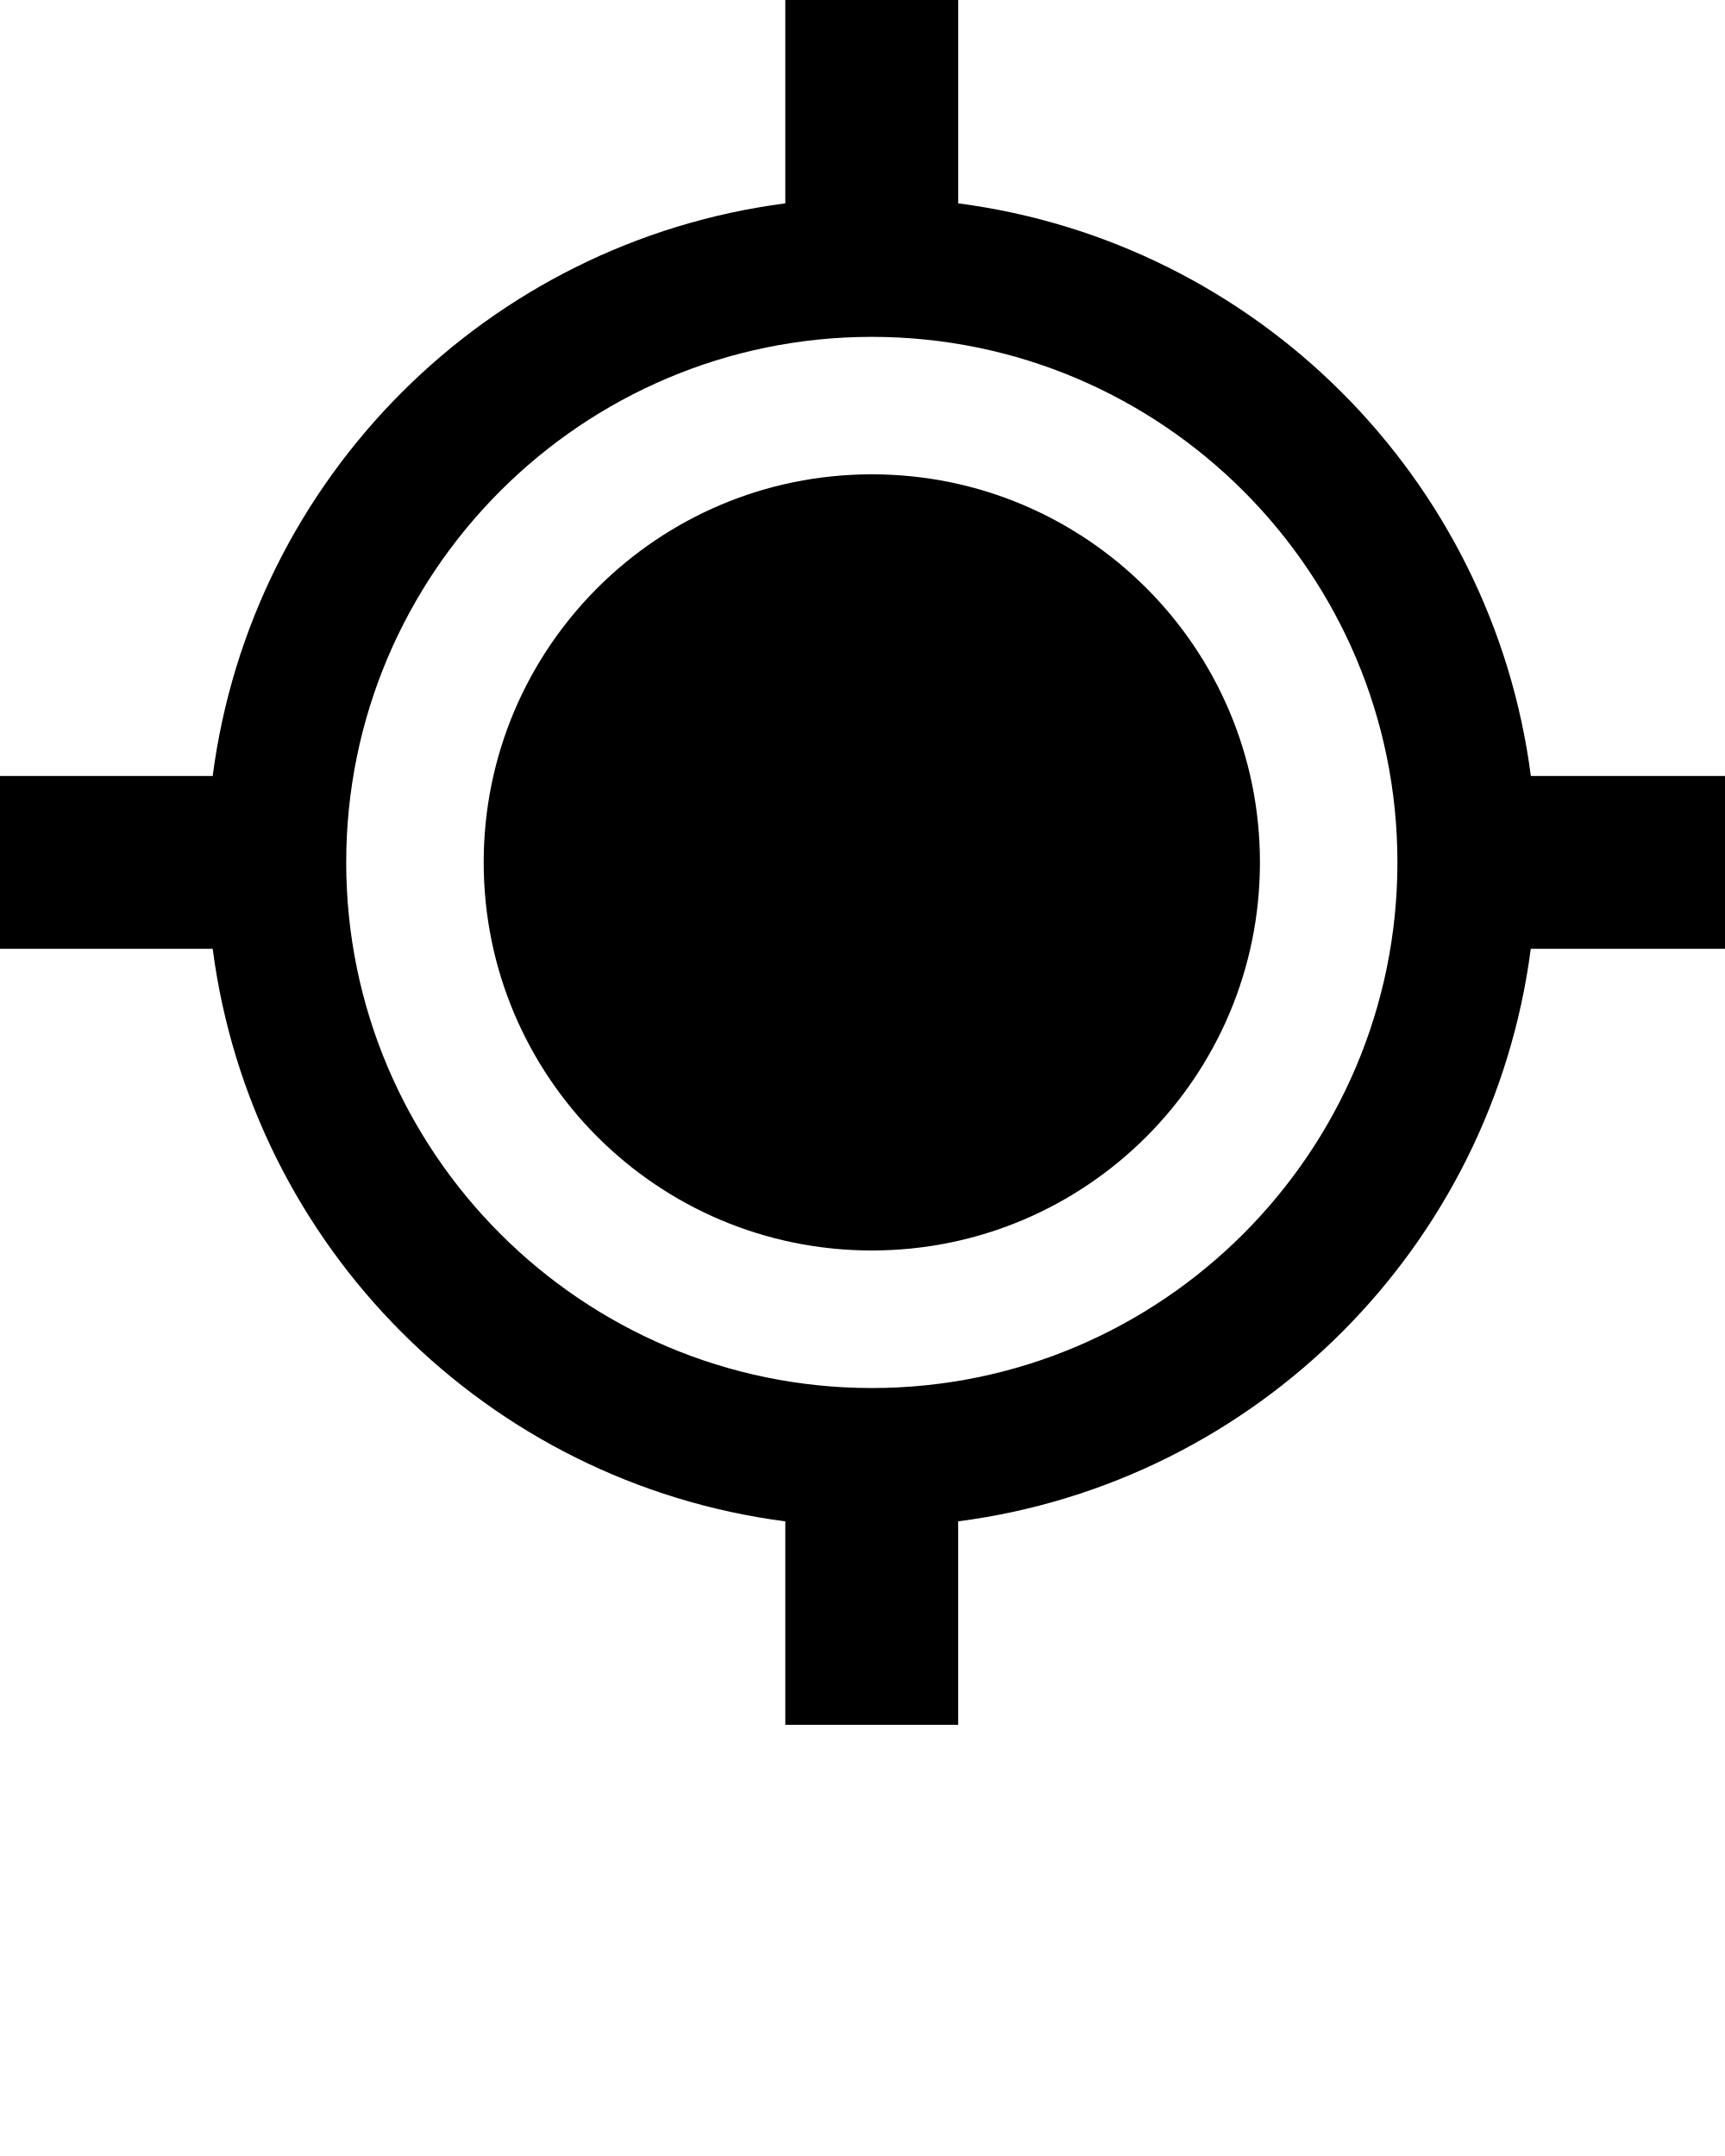
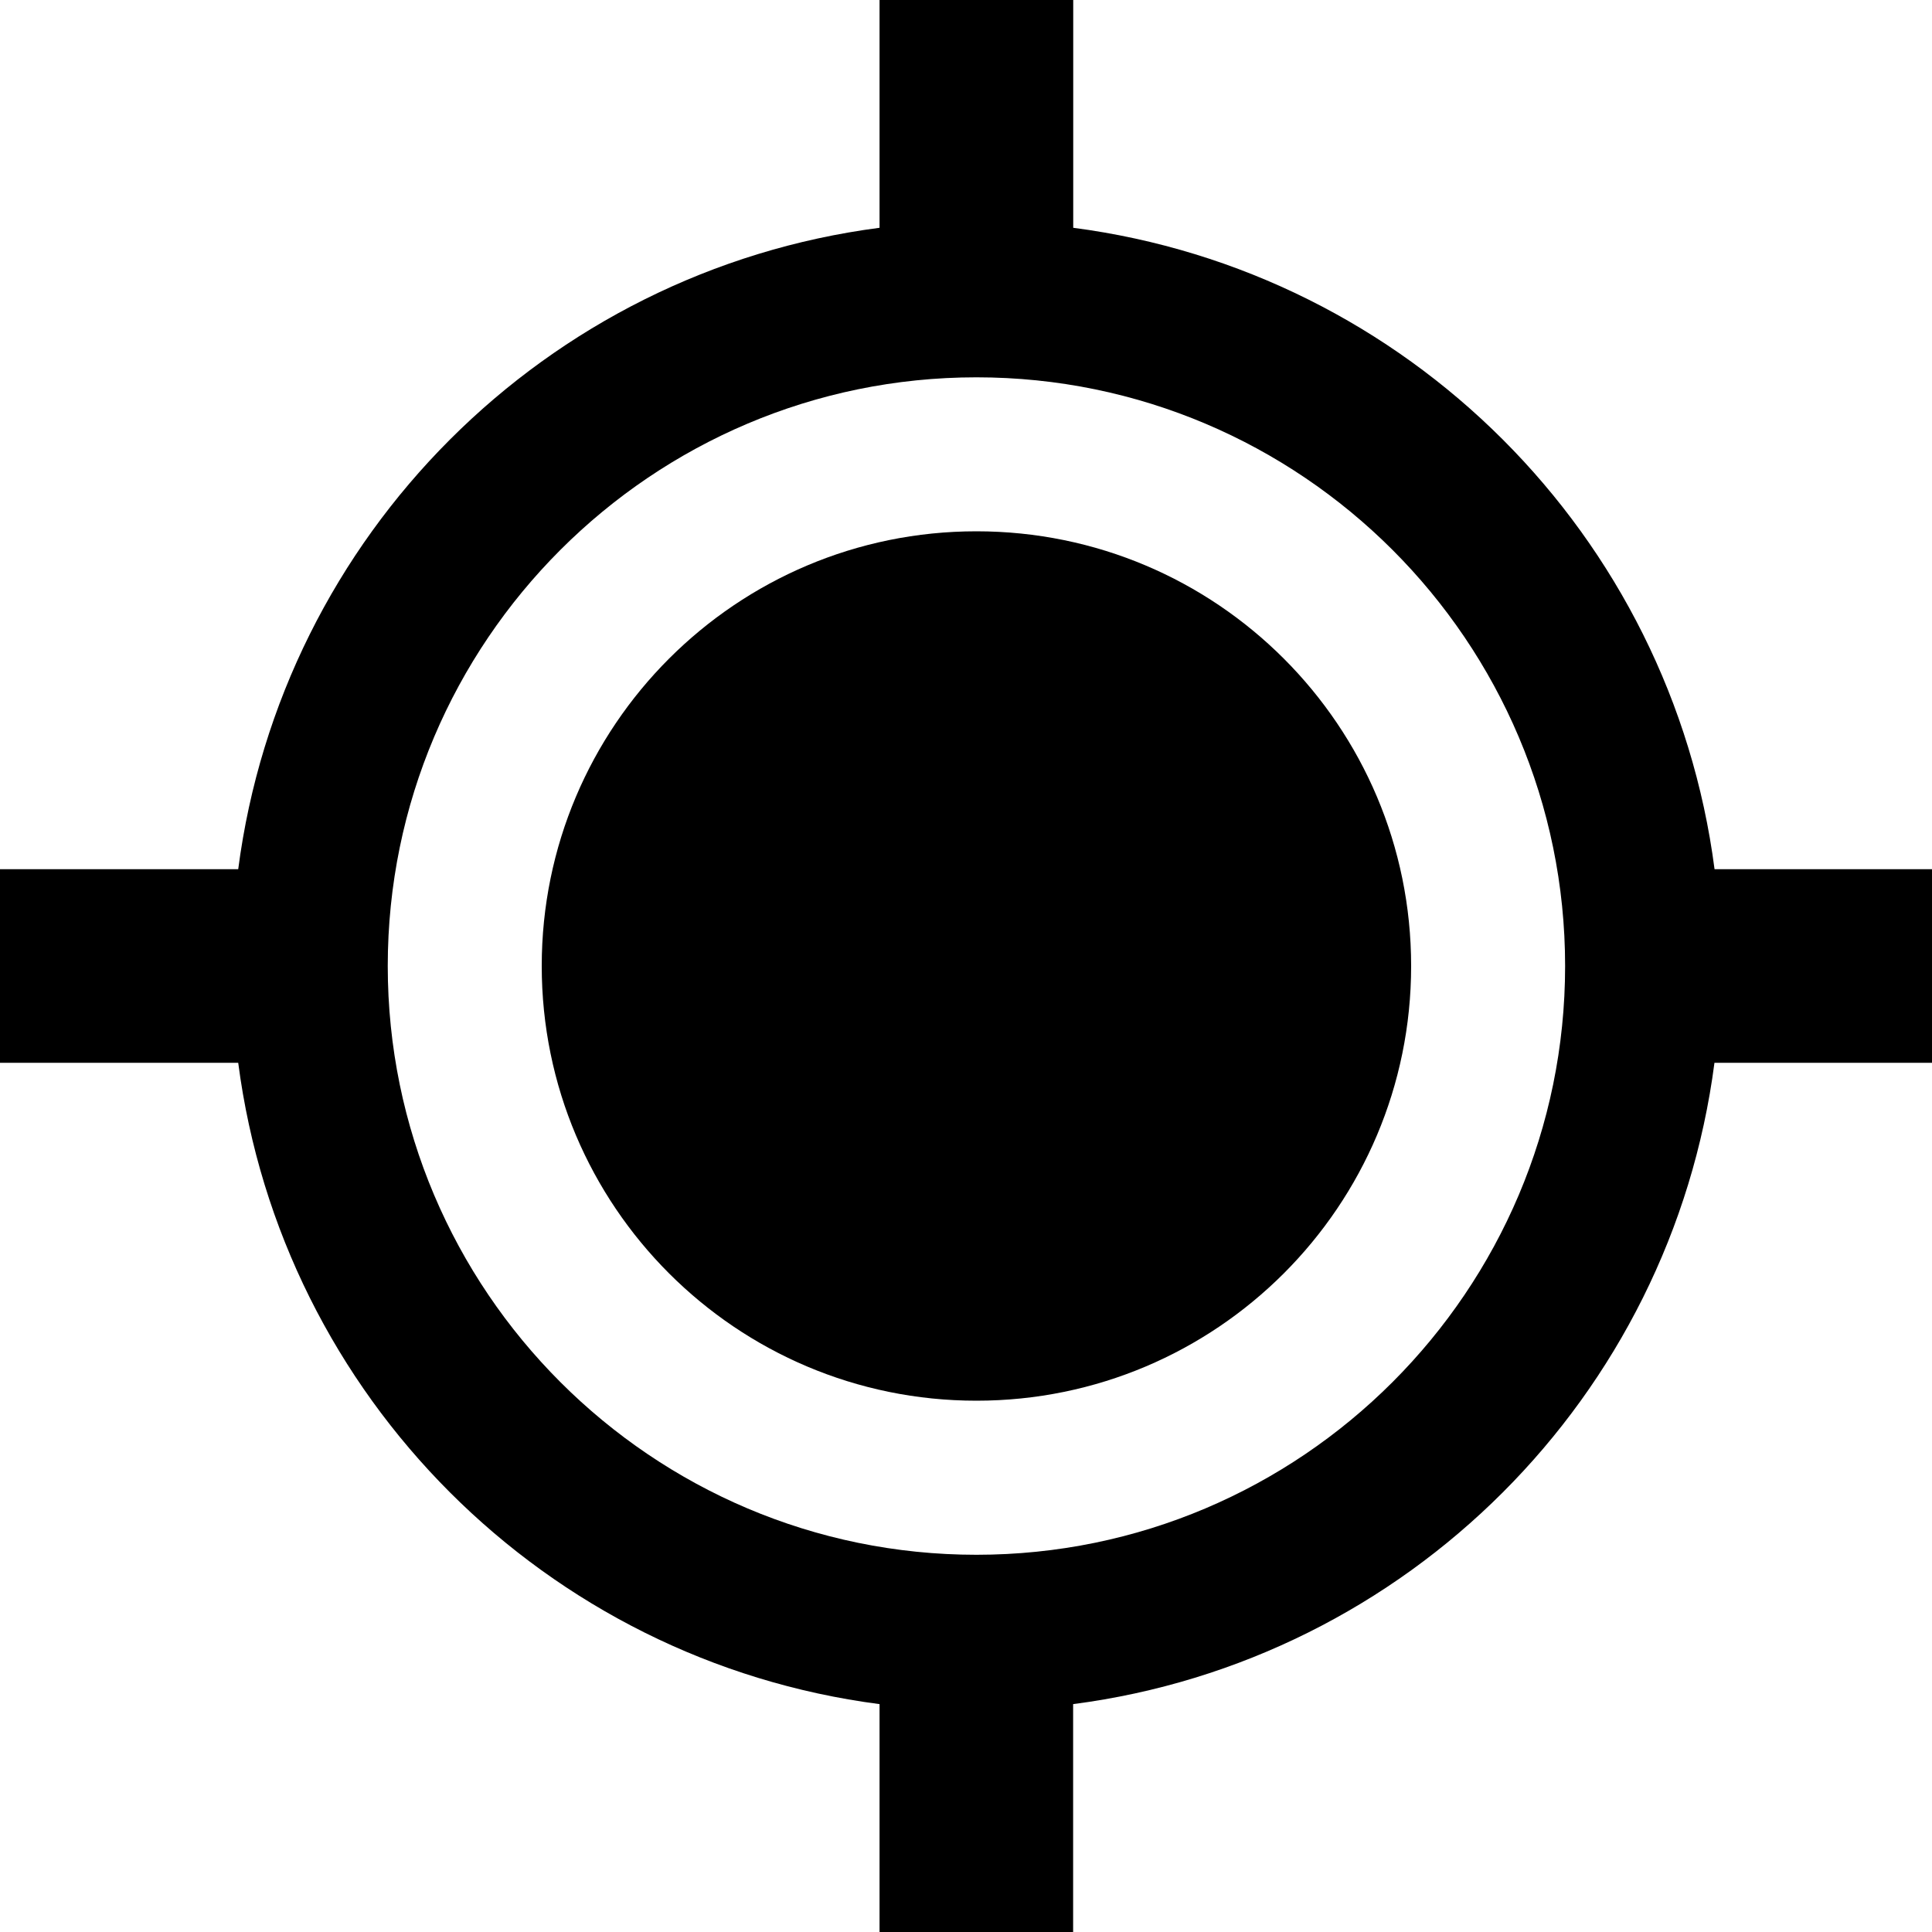
- <svg xmlns="http://www.w3.org/2000/svg" version="1.1" x="0px" y="0px" viewBox="0 0 20 25" enable-background="new 0 0 20 20" xml:space="preserve">
+ <svg xmlns="http://www.w3.org/2000/svg" version="1.1" x="0px" y="0px" viewBox="0 0 20 20" enable-background="new 0 0 20 20" xml:space="preserve">
  <g>
    <circle cx="-122.677" cy="10" r="13.498" />
    <path d="M-93,6.992h-6.753c-1.346-10.369-9.545-18.568-19.917-19.917V-20h-6.013v7.074c-10.369,1.35-18.568,9.549-19.917,19.917   h-7.4v6.013h7.399c1.35,10.372,9.549,18.568,19.917,19.917V40h6.013v-7.078c10.372-1.349,18.571-9.545,19.917-19.917H-93V6.992z    M-122.677,28.282c-10.081,0-18.28-8.203-18.28-18.284s8.199-18.28,18.28-18.28s18.283,8.199,18.283,18.28   S-112.596,28.282-122.677,28.282z" />
  </g>
  <g>
    <circle cx="-63.785" cy="9" r="8.999" />
    <path d="M-44,6.995h-4.502C-49.399,0.082-54.866-5.384-61.78-6.284V-11h-4.009v4.716c-6.913,0.899-12.378,6.366-13.278,13.278H-84   v4.009h4.933c0.9,6.914,6.366,12.379,13.278,13.278V29h4.009v-4.719c6.915-0.898,12.381-6.364,13.278-13.278H-44V6.995z    M-63.785,21.189c-6.721,0-12.187-5.47-12.187-12.19c0-6.721,5.466-12.187,12.187-12.187s12.189,5.466,12.189,12.187   C-51.596,15.719-57.064,21.189-63.785,21.189z" />
  </g>
  <g>
    <circle cx="-20.838" cy="11" r="6.749" />
    <path d="M-6,9.496h-3.376c-0.673-5.185-4.773-9.284-9.958-9.959V-4h-3.007v3.537c-5.185,0.675-9.284,4.774-9.959,9.959H-36v3.006   h3.699c0.675,5.186,4.774,9.285,9.959,9.958V26h3.007v-3.539c5.186-0.674,9.285-4.773,9.958-9.958H-6V9.496z M-20.838,20.142   c-5.041,0-9.14-4.103-9.14-9.143s4.1-9.14,9.14-9.14s9.142,4.1,9.142,9.14S-15.798,20.142-20.838,20.142z" />
  </g>
  <g>
    <circle cx="10.108" cy="10" r="4.5" />
    <path d="M20,8.998h-2.251c-0.449-3.457-3.182-6.189-6.639-6.64V0H9.105v2.358c-3.457,0.45-6.189,3.183-6.639,6.64H0v2.004h2.466   c0.45,3.457,3.183,6.19,6.639,6.639V20h2.004v-2.359c3.457-0.449,6.19-3.182,6.639-6.639H20V8.998z M10.108,16.095   c-3.36,0-6.094-2.735-6.094-6.095s2.733-6.094,6.094-6.094S16.202,6.639,16.202,10S13.468,16.095,10.108,16.095z" />
  </g>
  <text x="0" y="35" fill="#000000" font-size="5px" font-weight="bold" font-family="'Helvetica Neue', Helvetica, Arial-Unicode, Arial, Sans-serif">Created by Alex Auda Samora</text>
  <text x="0" y="40" fill="#000000" font-size="5px" font-weight="bold" font-family="'Helvetica Neue', Helvetica, Arial-Unicode, Arial, Sans-serif">from the Noun Project</text>
</svg>
